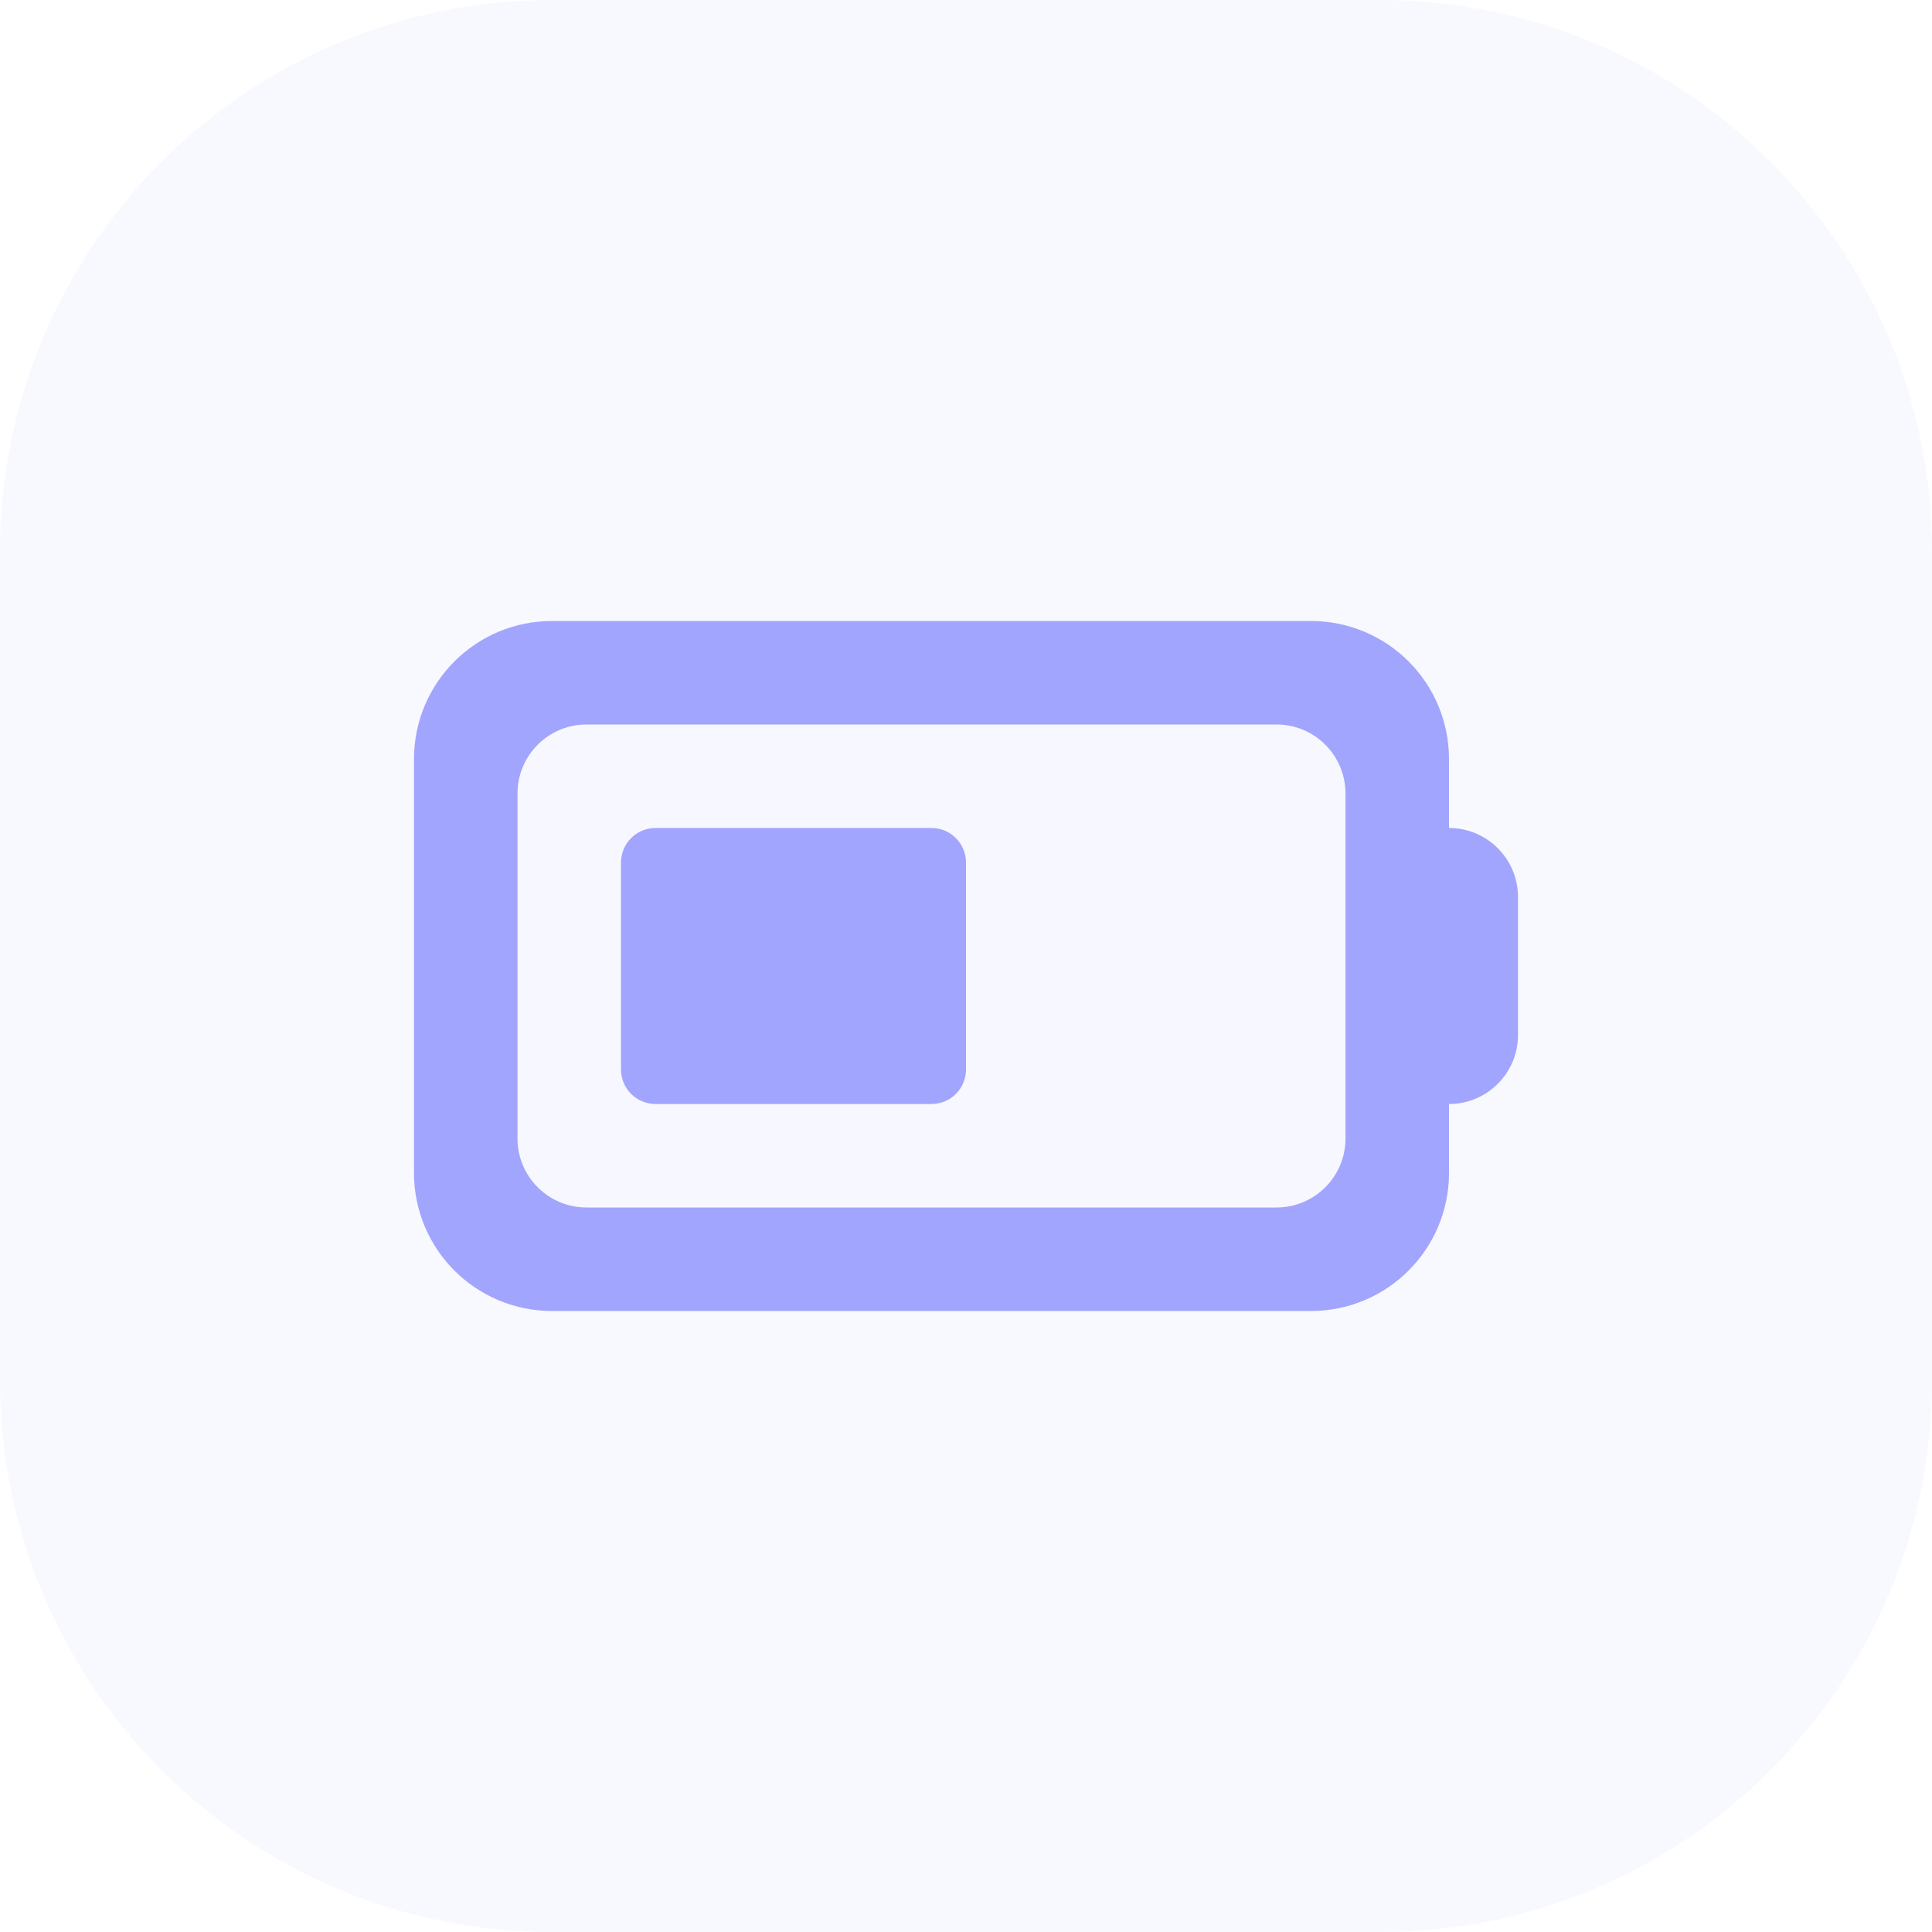
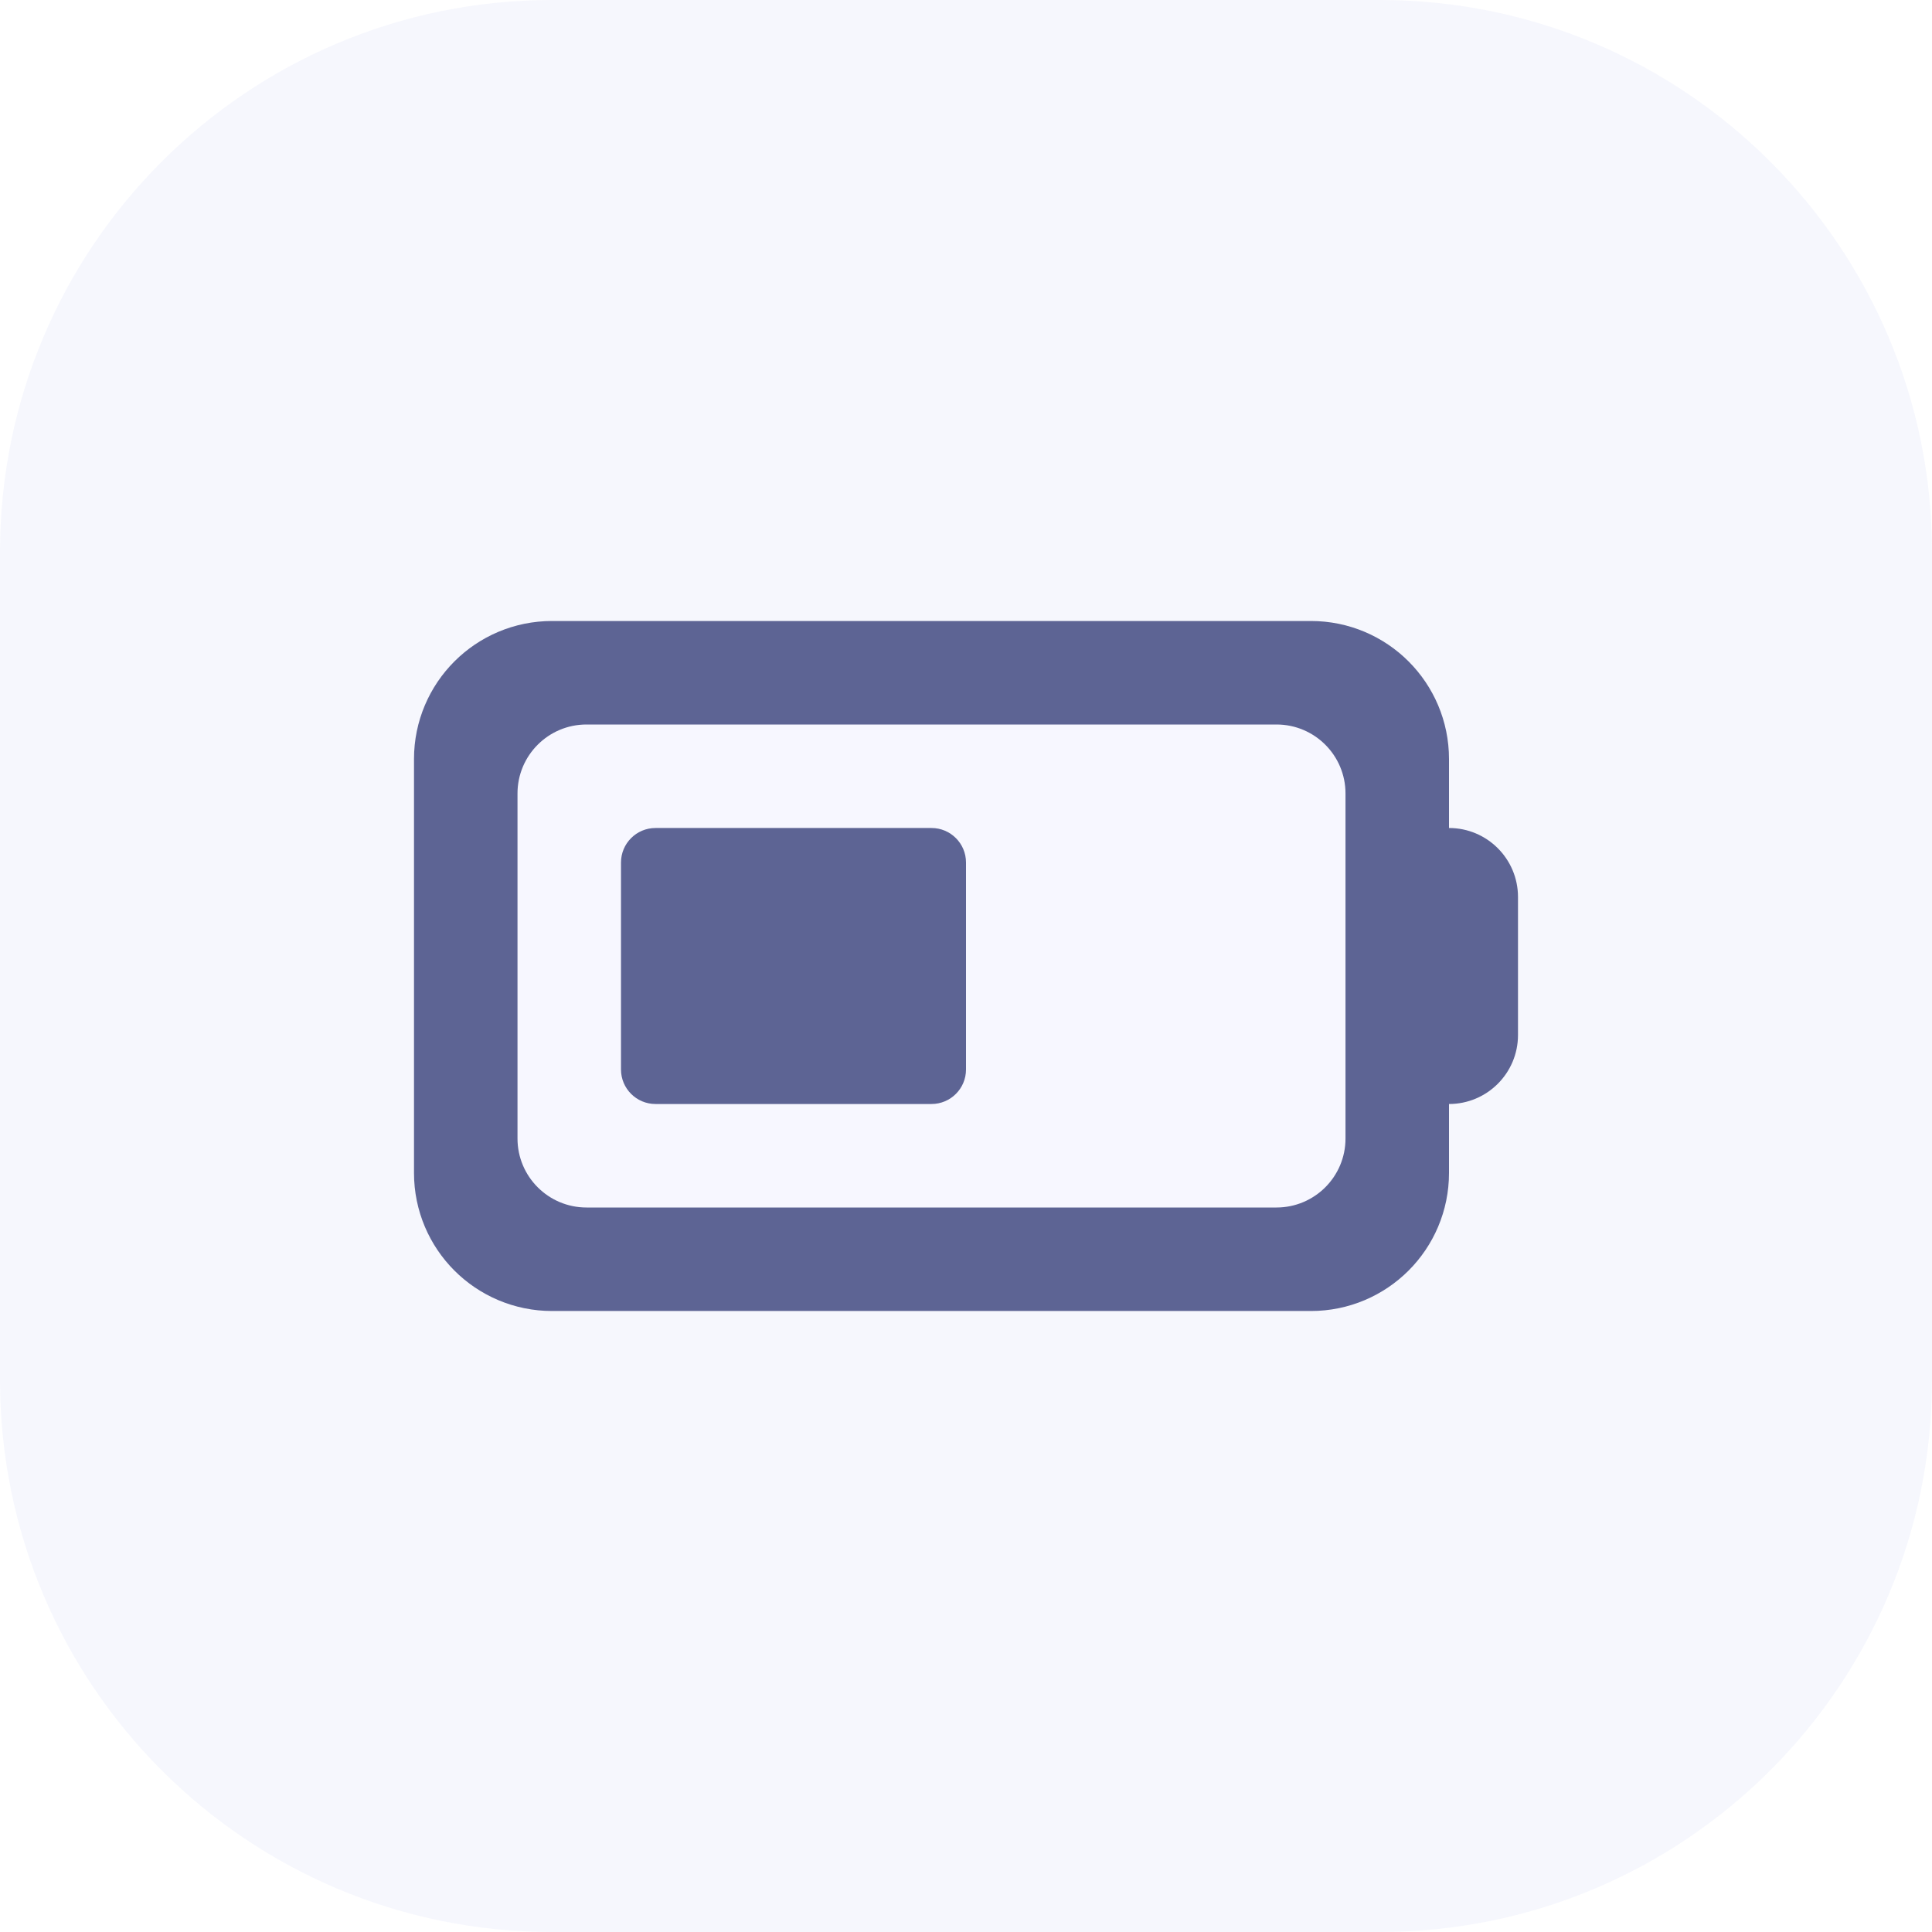
<svg xmlns="http://www.w3.org/2000/svg" width="28" height="28" viewBox="0 0 28 28" fill="none">
-   <rect width="28" height="28" rx="8" fill="#E6E6FF" fill-opacity="0.3" />
-   <rect x="7" y="10" width="13" height="8" rx="1" stroke="#A1A5FD" stroke-width="2" />
+   <rect width="28" height="28" rx="8" fill="#E1E4F7" fill-opacity="0.3" />
+   <rect x="7" y="10" width="13" height="8" rx="1" stroke="#5D6494" stroke-width="2" />
  <rect x="7.5" y="10.5" width="12" height="7" rx="1" fill="#F7F7FF" />
-   <rect x="9" y="12" width="5" height="4" rx="0.5" fill="#A1A5FD" />
-   <rect x="20" y="12" width="2" height="4" rx="1" fill="#A1A5FD" />
+   <rect x="9" y="12" width="5" height="4" rx="0.5" fill="#5D6494" />
+   <rect x="20" y="12" width="2" height="4" rx="1" fill="#5D6494" />
</svg>
